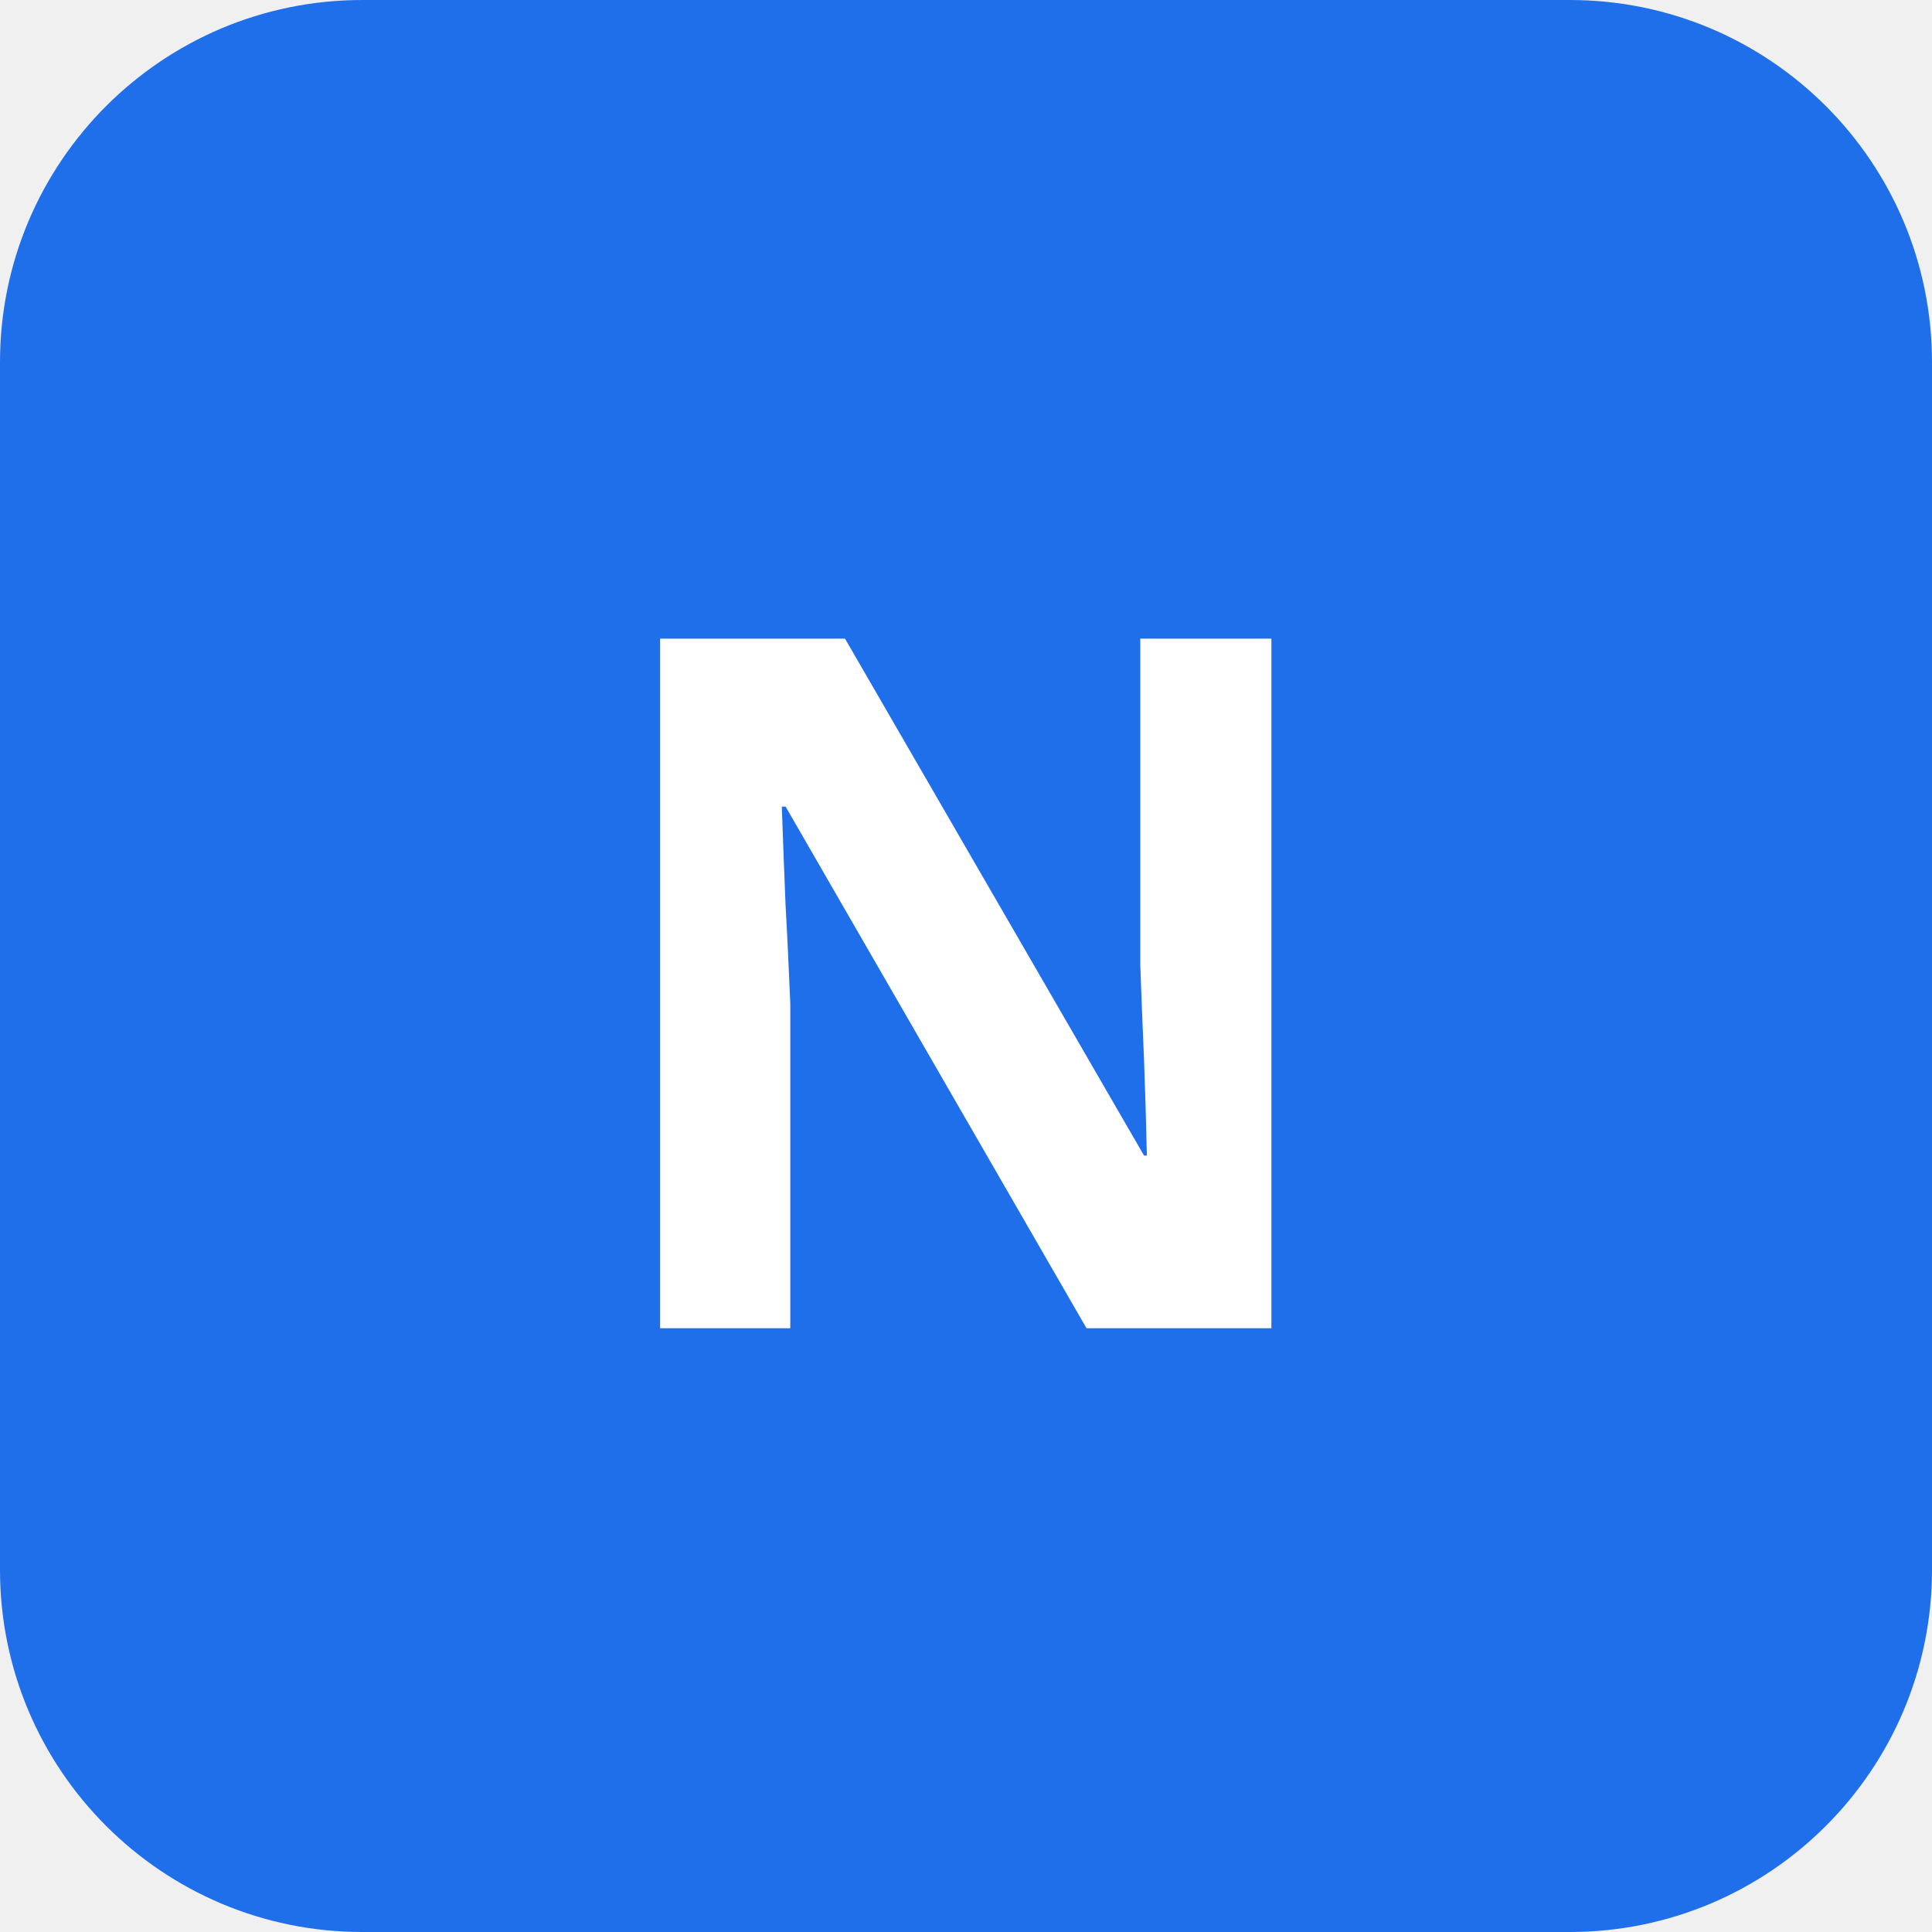
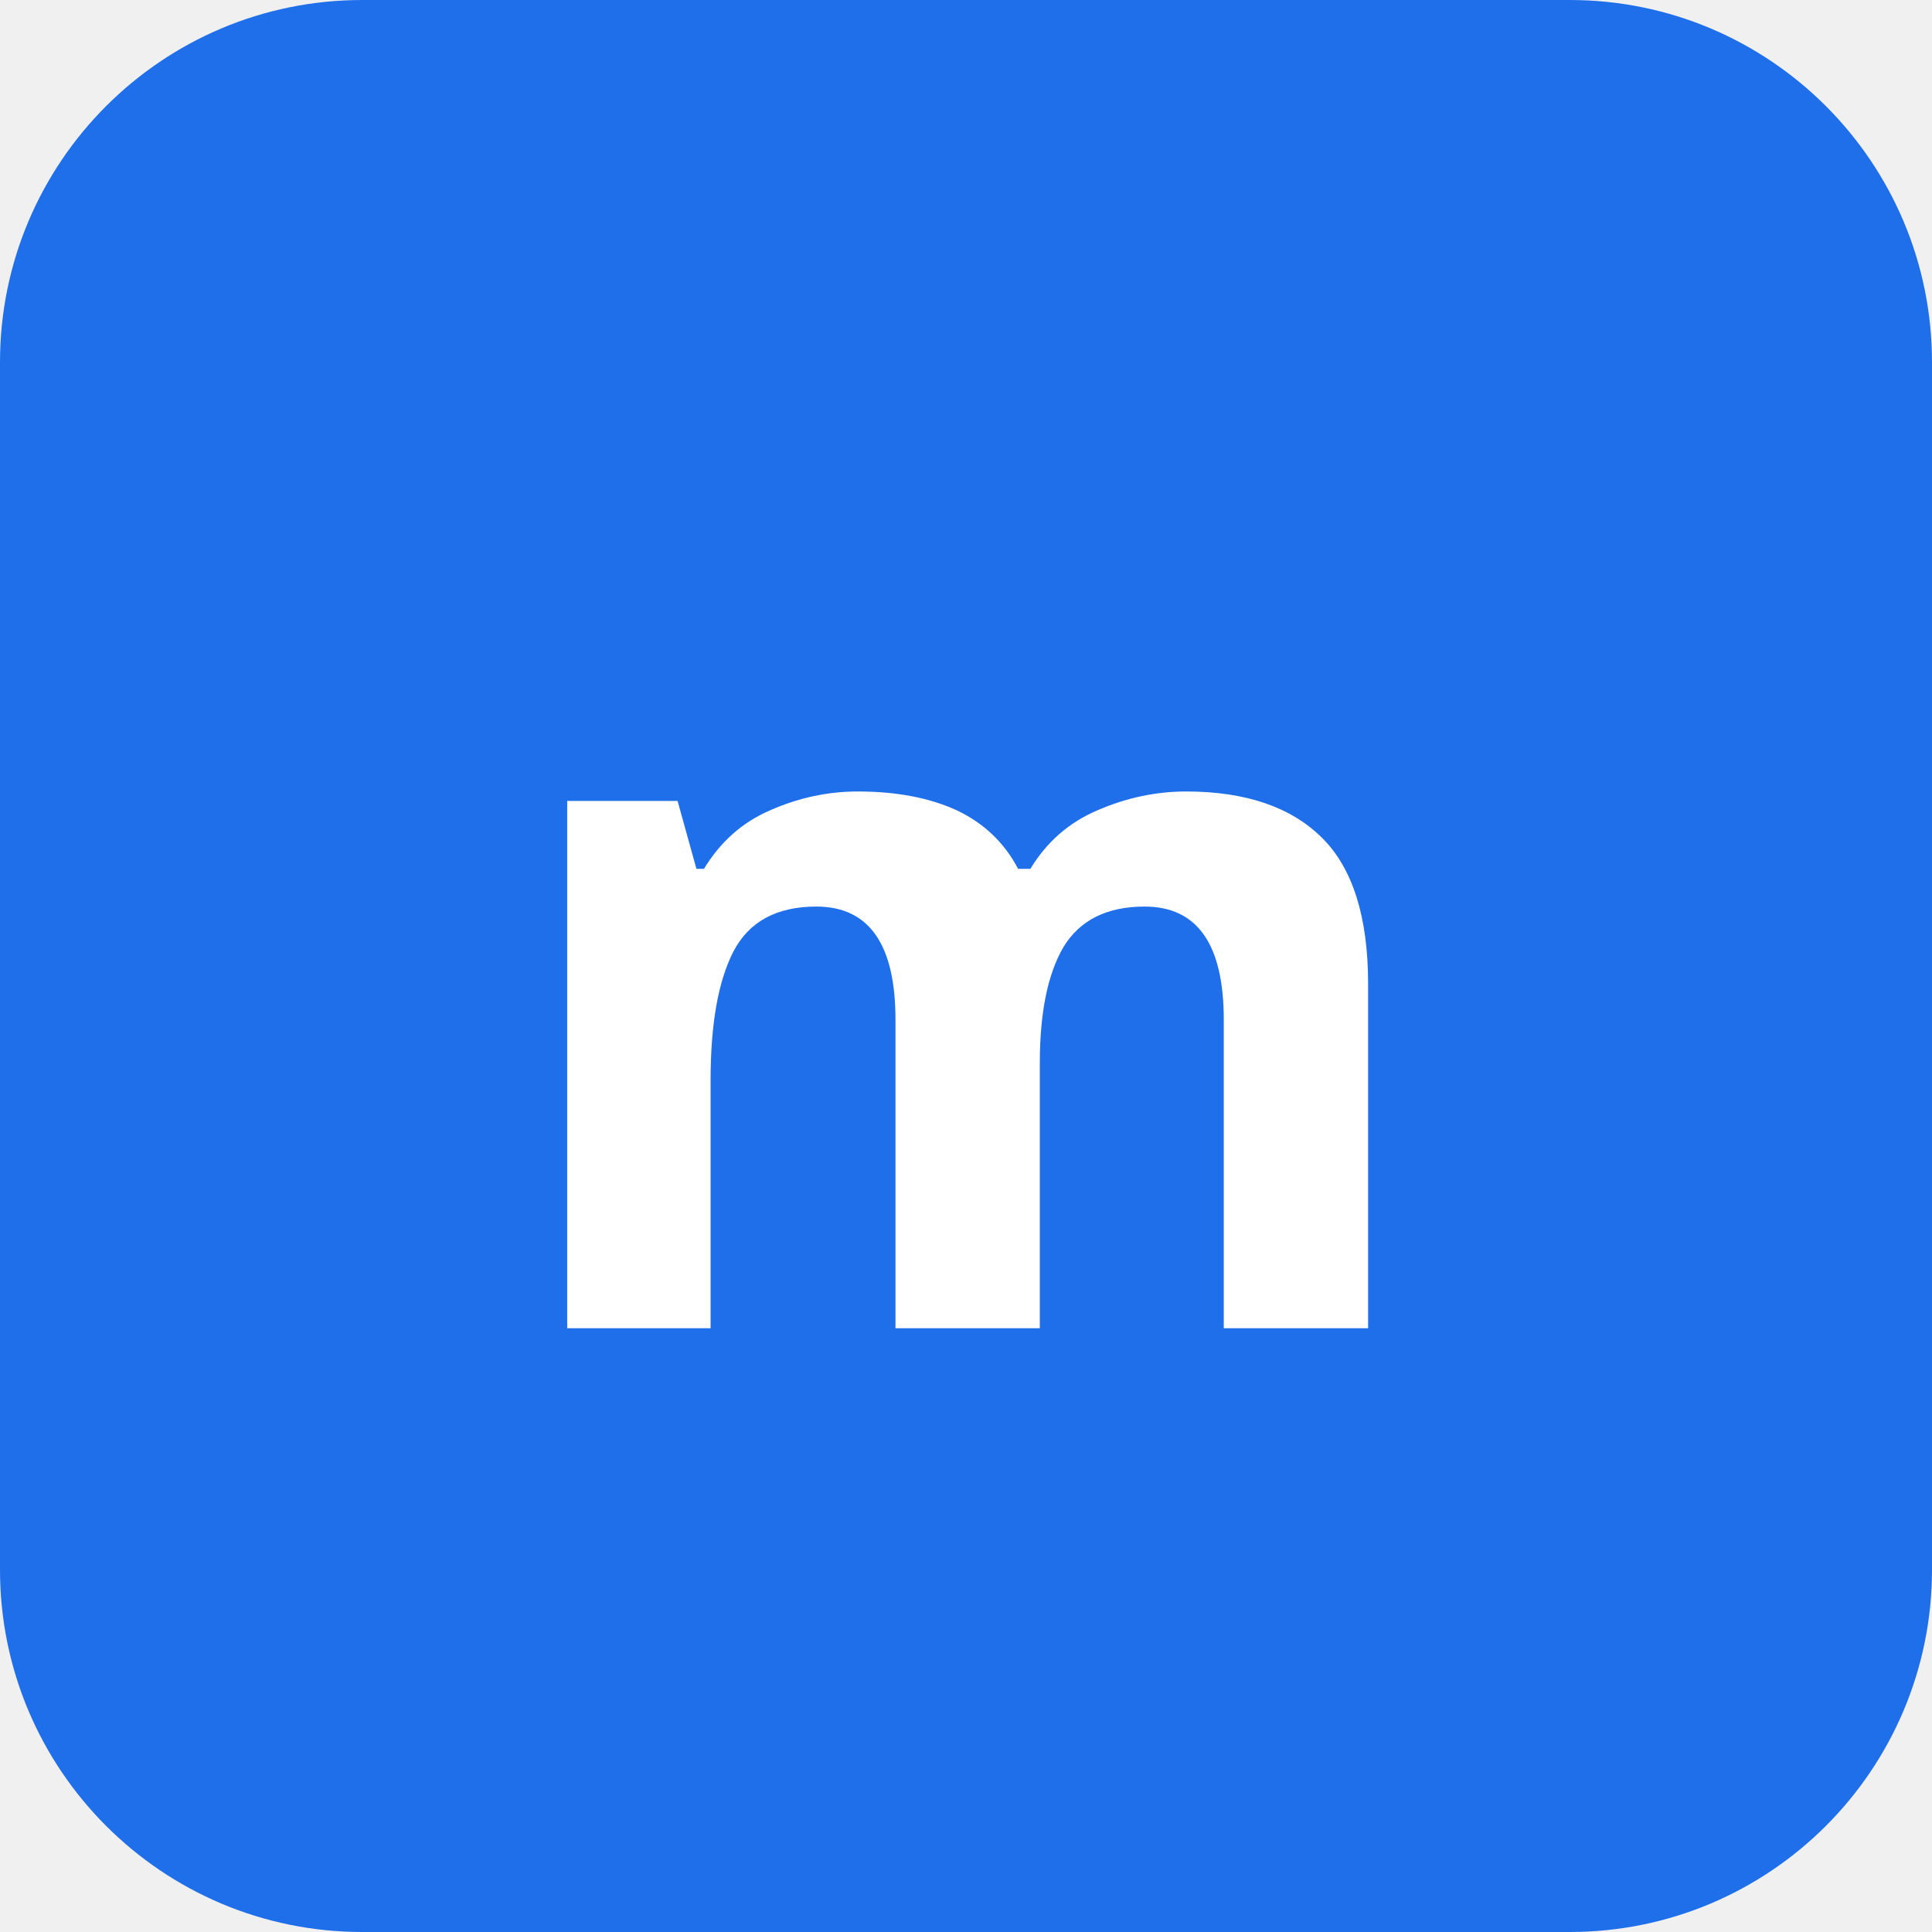
<svg xmlns="http://www.w3.org/2000/svg" viewBox="0 0 32 32" width="32" height="32">
  <rect width="32" height="32" rx="6" fill="#1f6feb" />
-   <text x="16" y="22" font-family="sans-serif" font-size="16" font-weight="bold" fill="#fff" text-anchor="middle">N</text>
+   <text x="16" y="22" font-family="sans-serif" font-size="16" font-weight="bold" fill="#fff" text-anchor="middle">m</text>
</svg>
